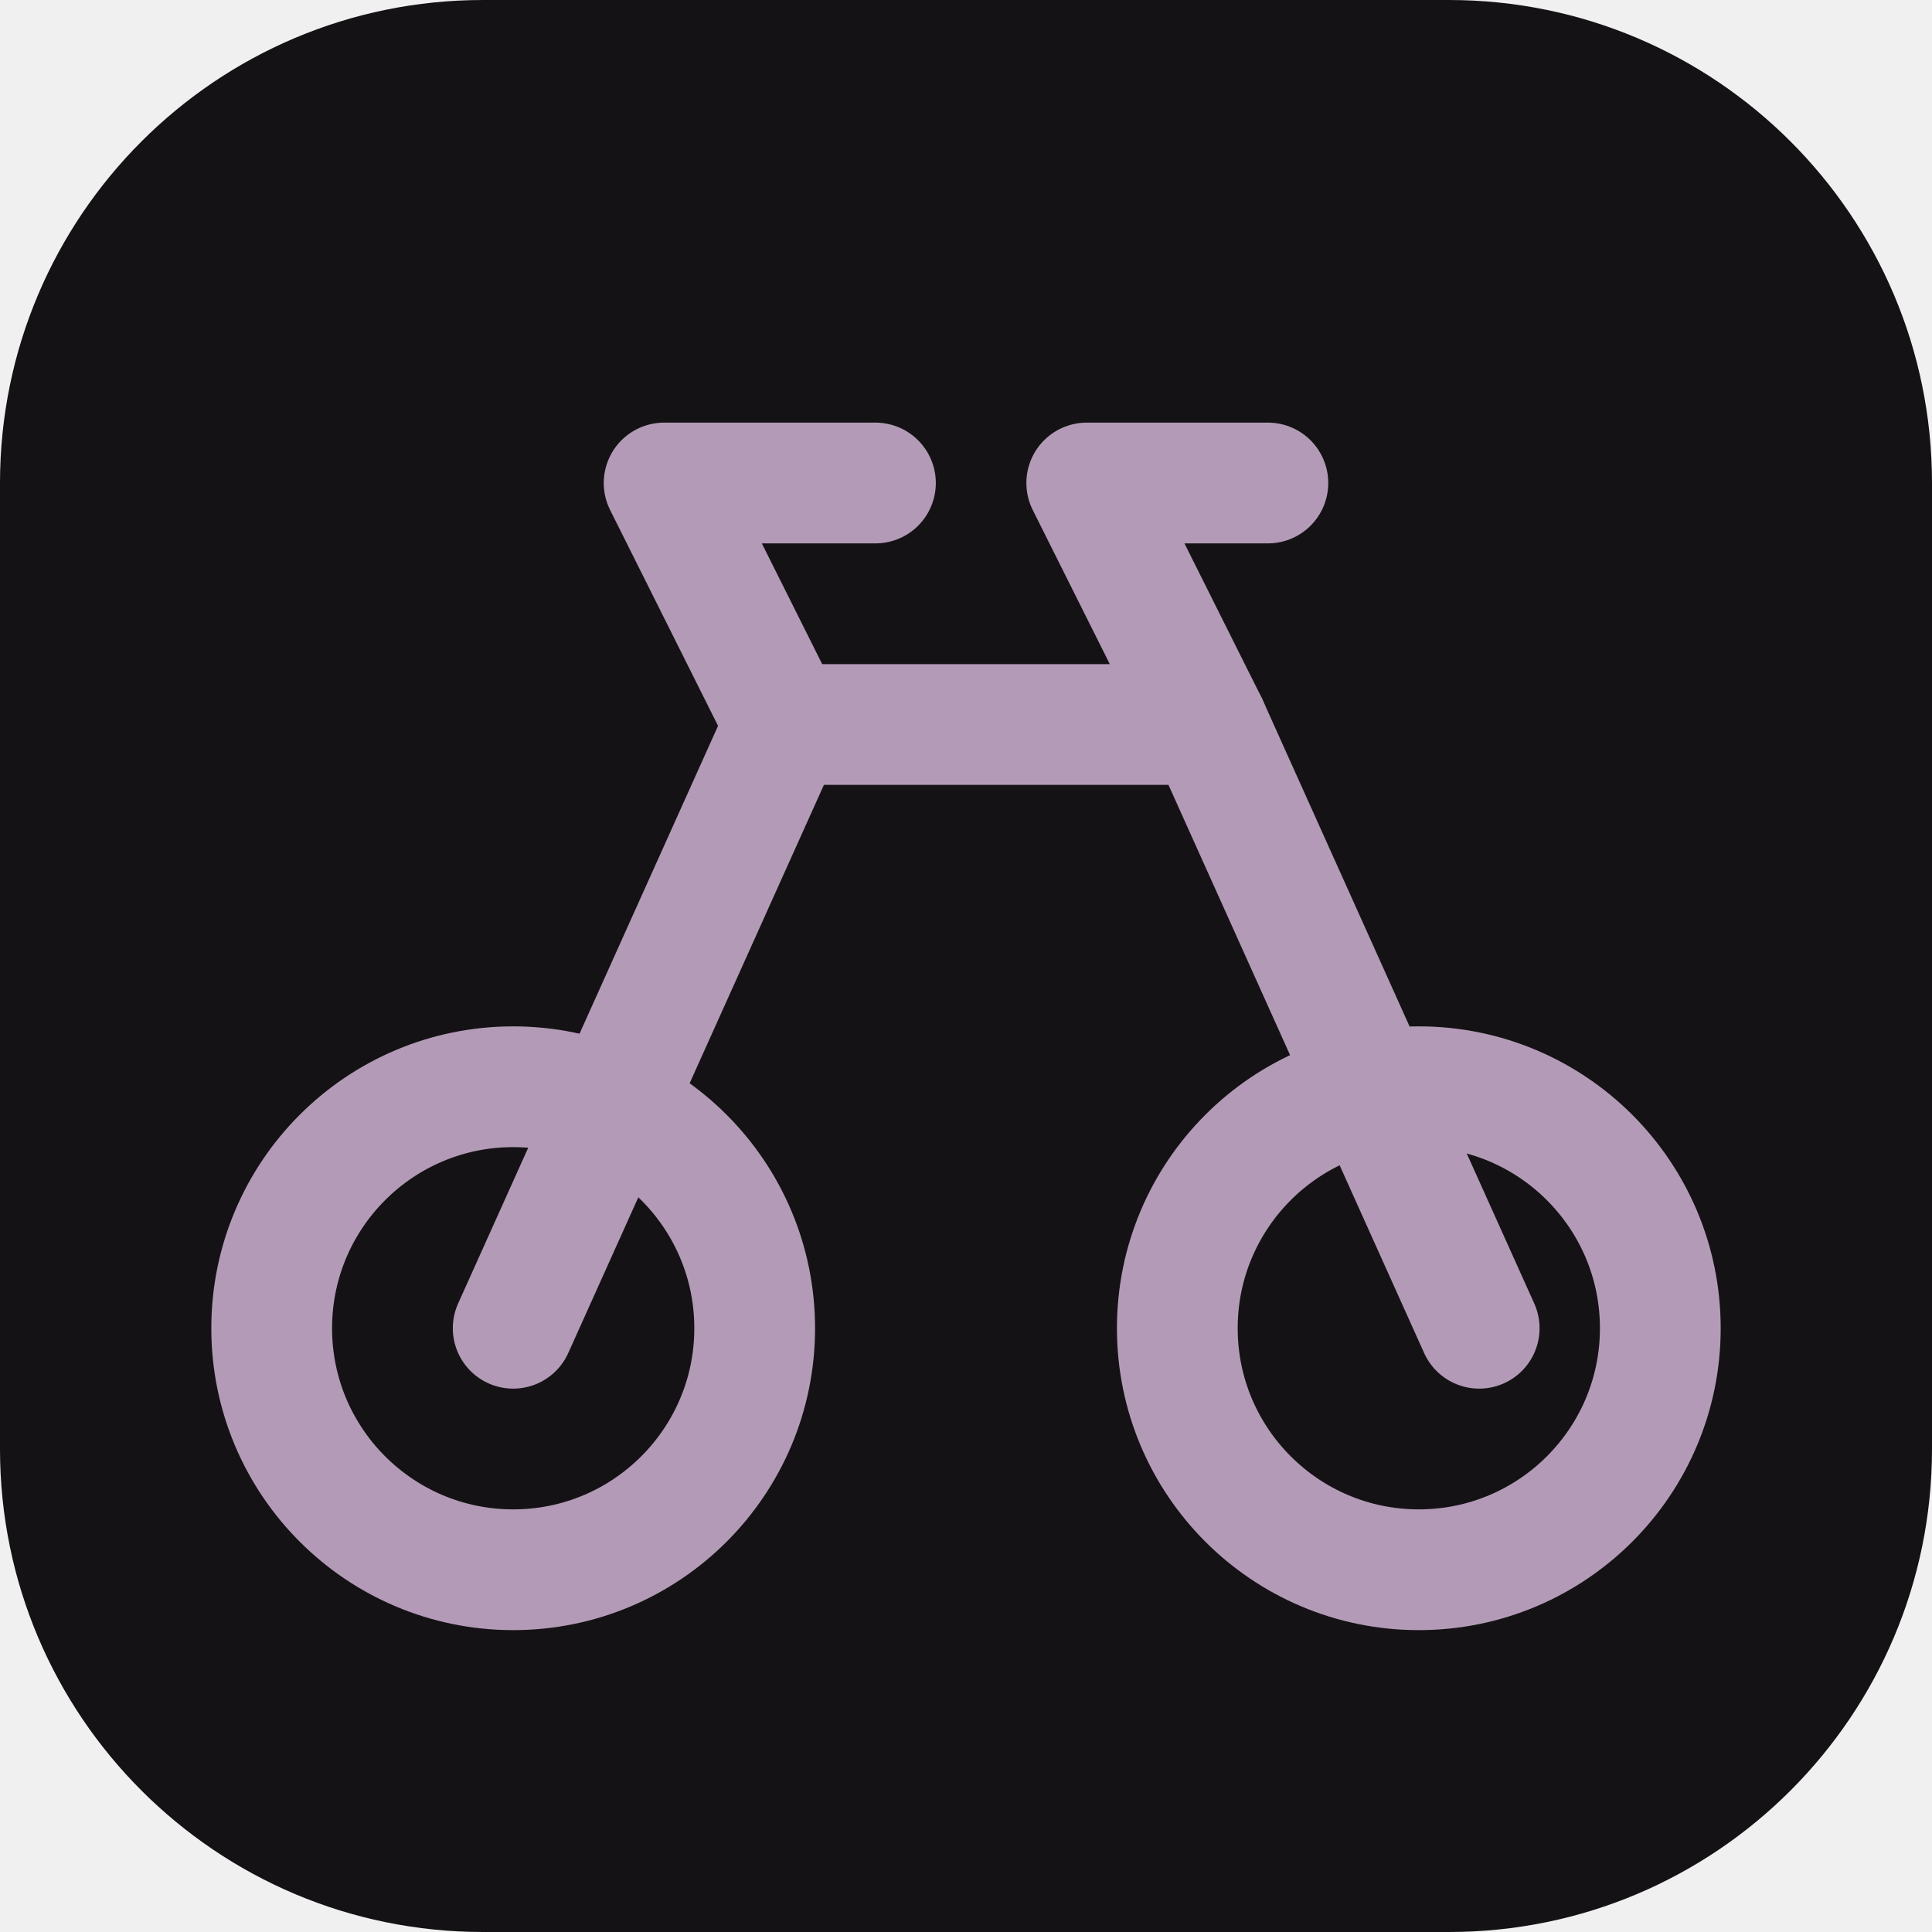
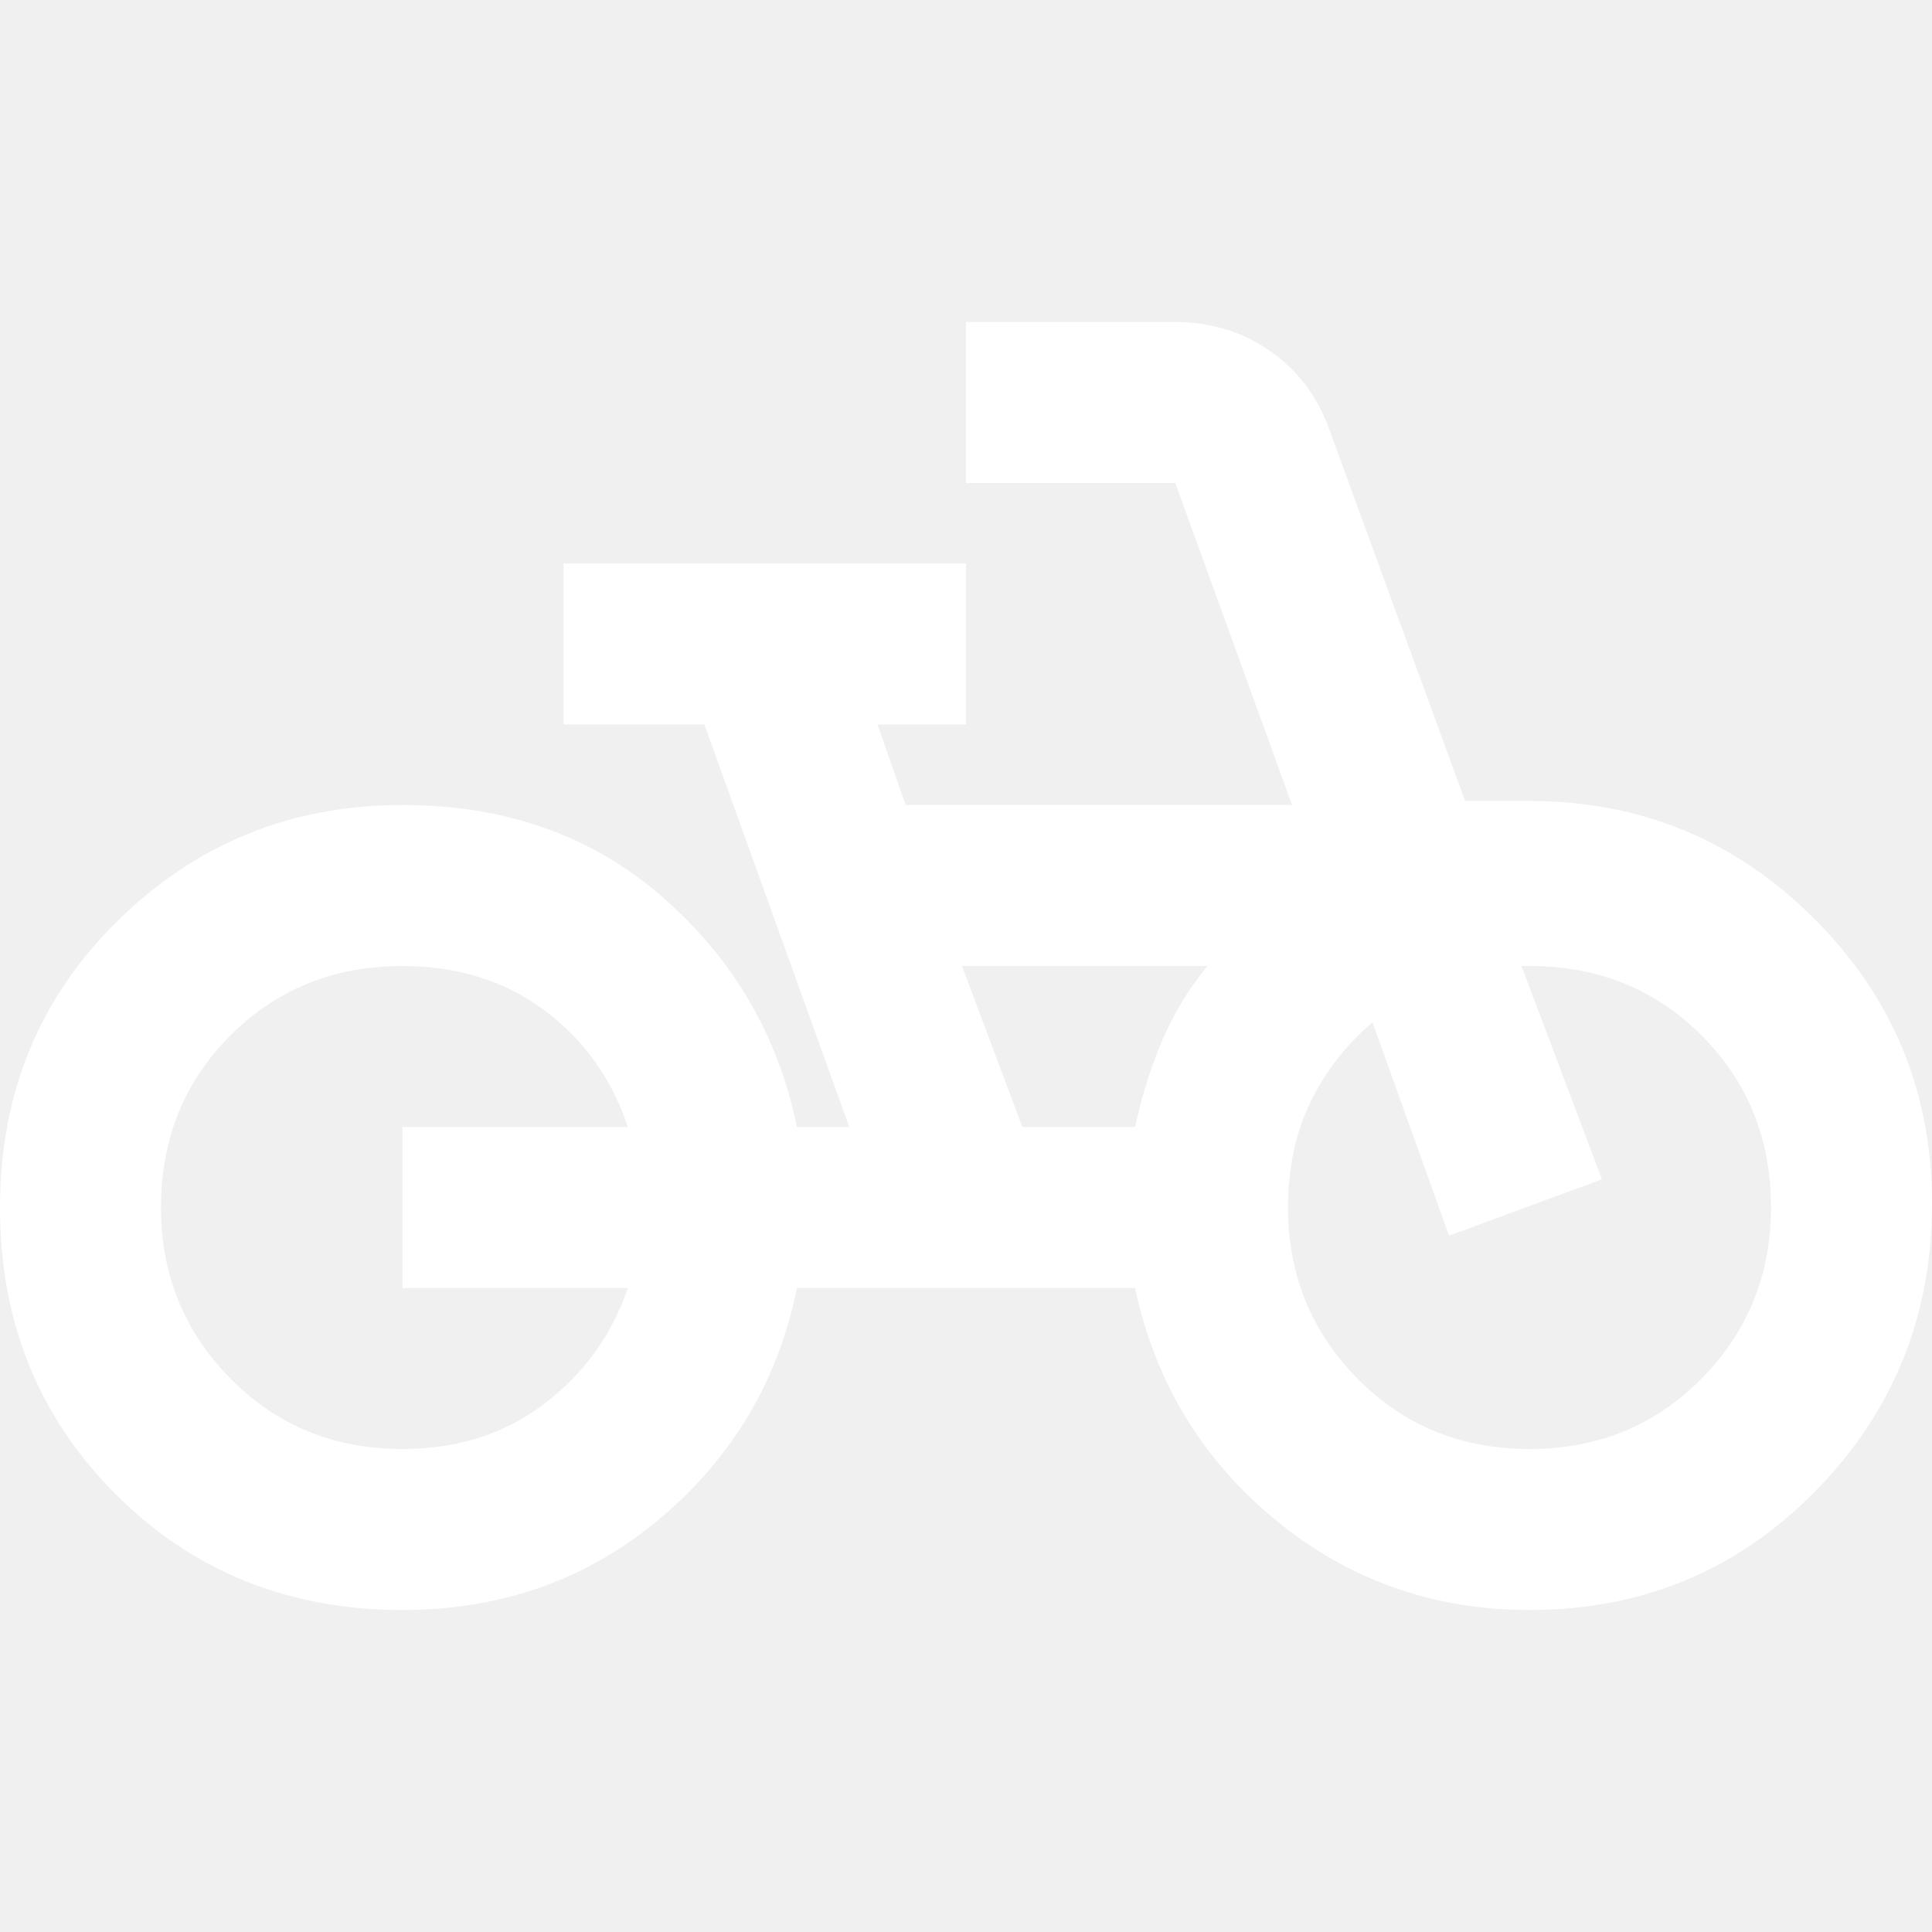
- <svg xmlns="http://www.w3.org/2000/svg" viewBox="0 0 32 32">
-   <rect width="32" height="32" rx="8" fill="#151215" />
-   <g fill="none" stroke="#b39bb7" stroke-width="2" stroke-linecap="round" stroke-linejoin="round">
-     <circle cx="8.5" cy="22" r="4" />
-     <circle cx="23.5" cy="22" r="4" />
-     <path d="M8.5 22 13 12h7l4.5 10" />
-     <path d="M13 12l-2-4h3.5" />
-     <path d="M20 12l-2-4h3" />
-   </g>
+ <svg xmlns="http://www.w3.org/2000/svg" height="24px" viewBox="0 -960 960 960" width="24px" fill="#fff">
+   <path d="M200-160q-85 0-142.5-57.5T0-360q0-85 58.5-142.5T200-560q77 0 129.5 46T396-400h26l-72-200h-70v-80h200v80h-44l14 40h192l-58-160H480v-80h104q26 0 46.5 14t29.5 38l68 186h32q83 0 141.5 58.5T960-362q0 84-58 143t-142 59q-72 0-126.5-45T564-320H396q-14 69-68 114.5T200-160Zm0-80q41 0 70.5-22.5T312-320H200v-80h112q-12-36-41.5-58T200-480q-51 0-85.5 34.5T80-360q0 50 34.5 85t85.5 35Zm308-160h56q5-23 13.5-43t22.5-37H478l30 80Zm252 160q51 0 85.5-35t34.5-85q0-51-34.5-85.5T760-480h-4l40 106-76 28-38-106q-20 17-31 40t-11 52q0 50 34.5 85t85.5 35ZM196-360Zm564 0Z" />
</svg>
